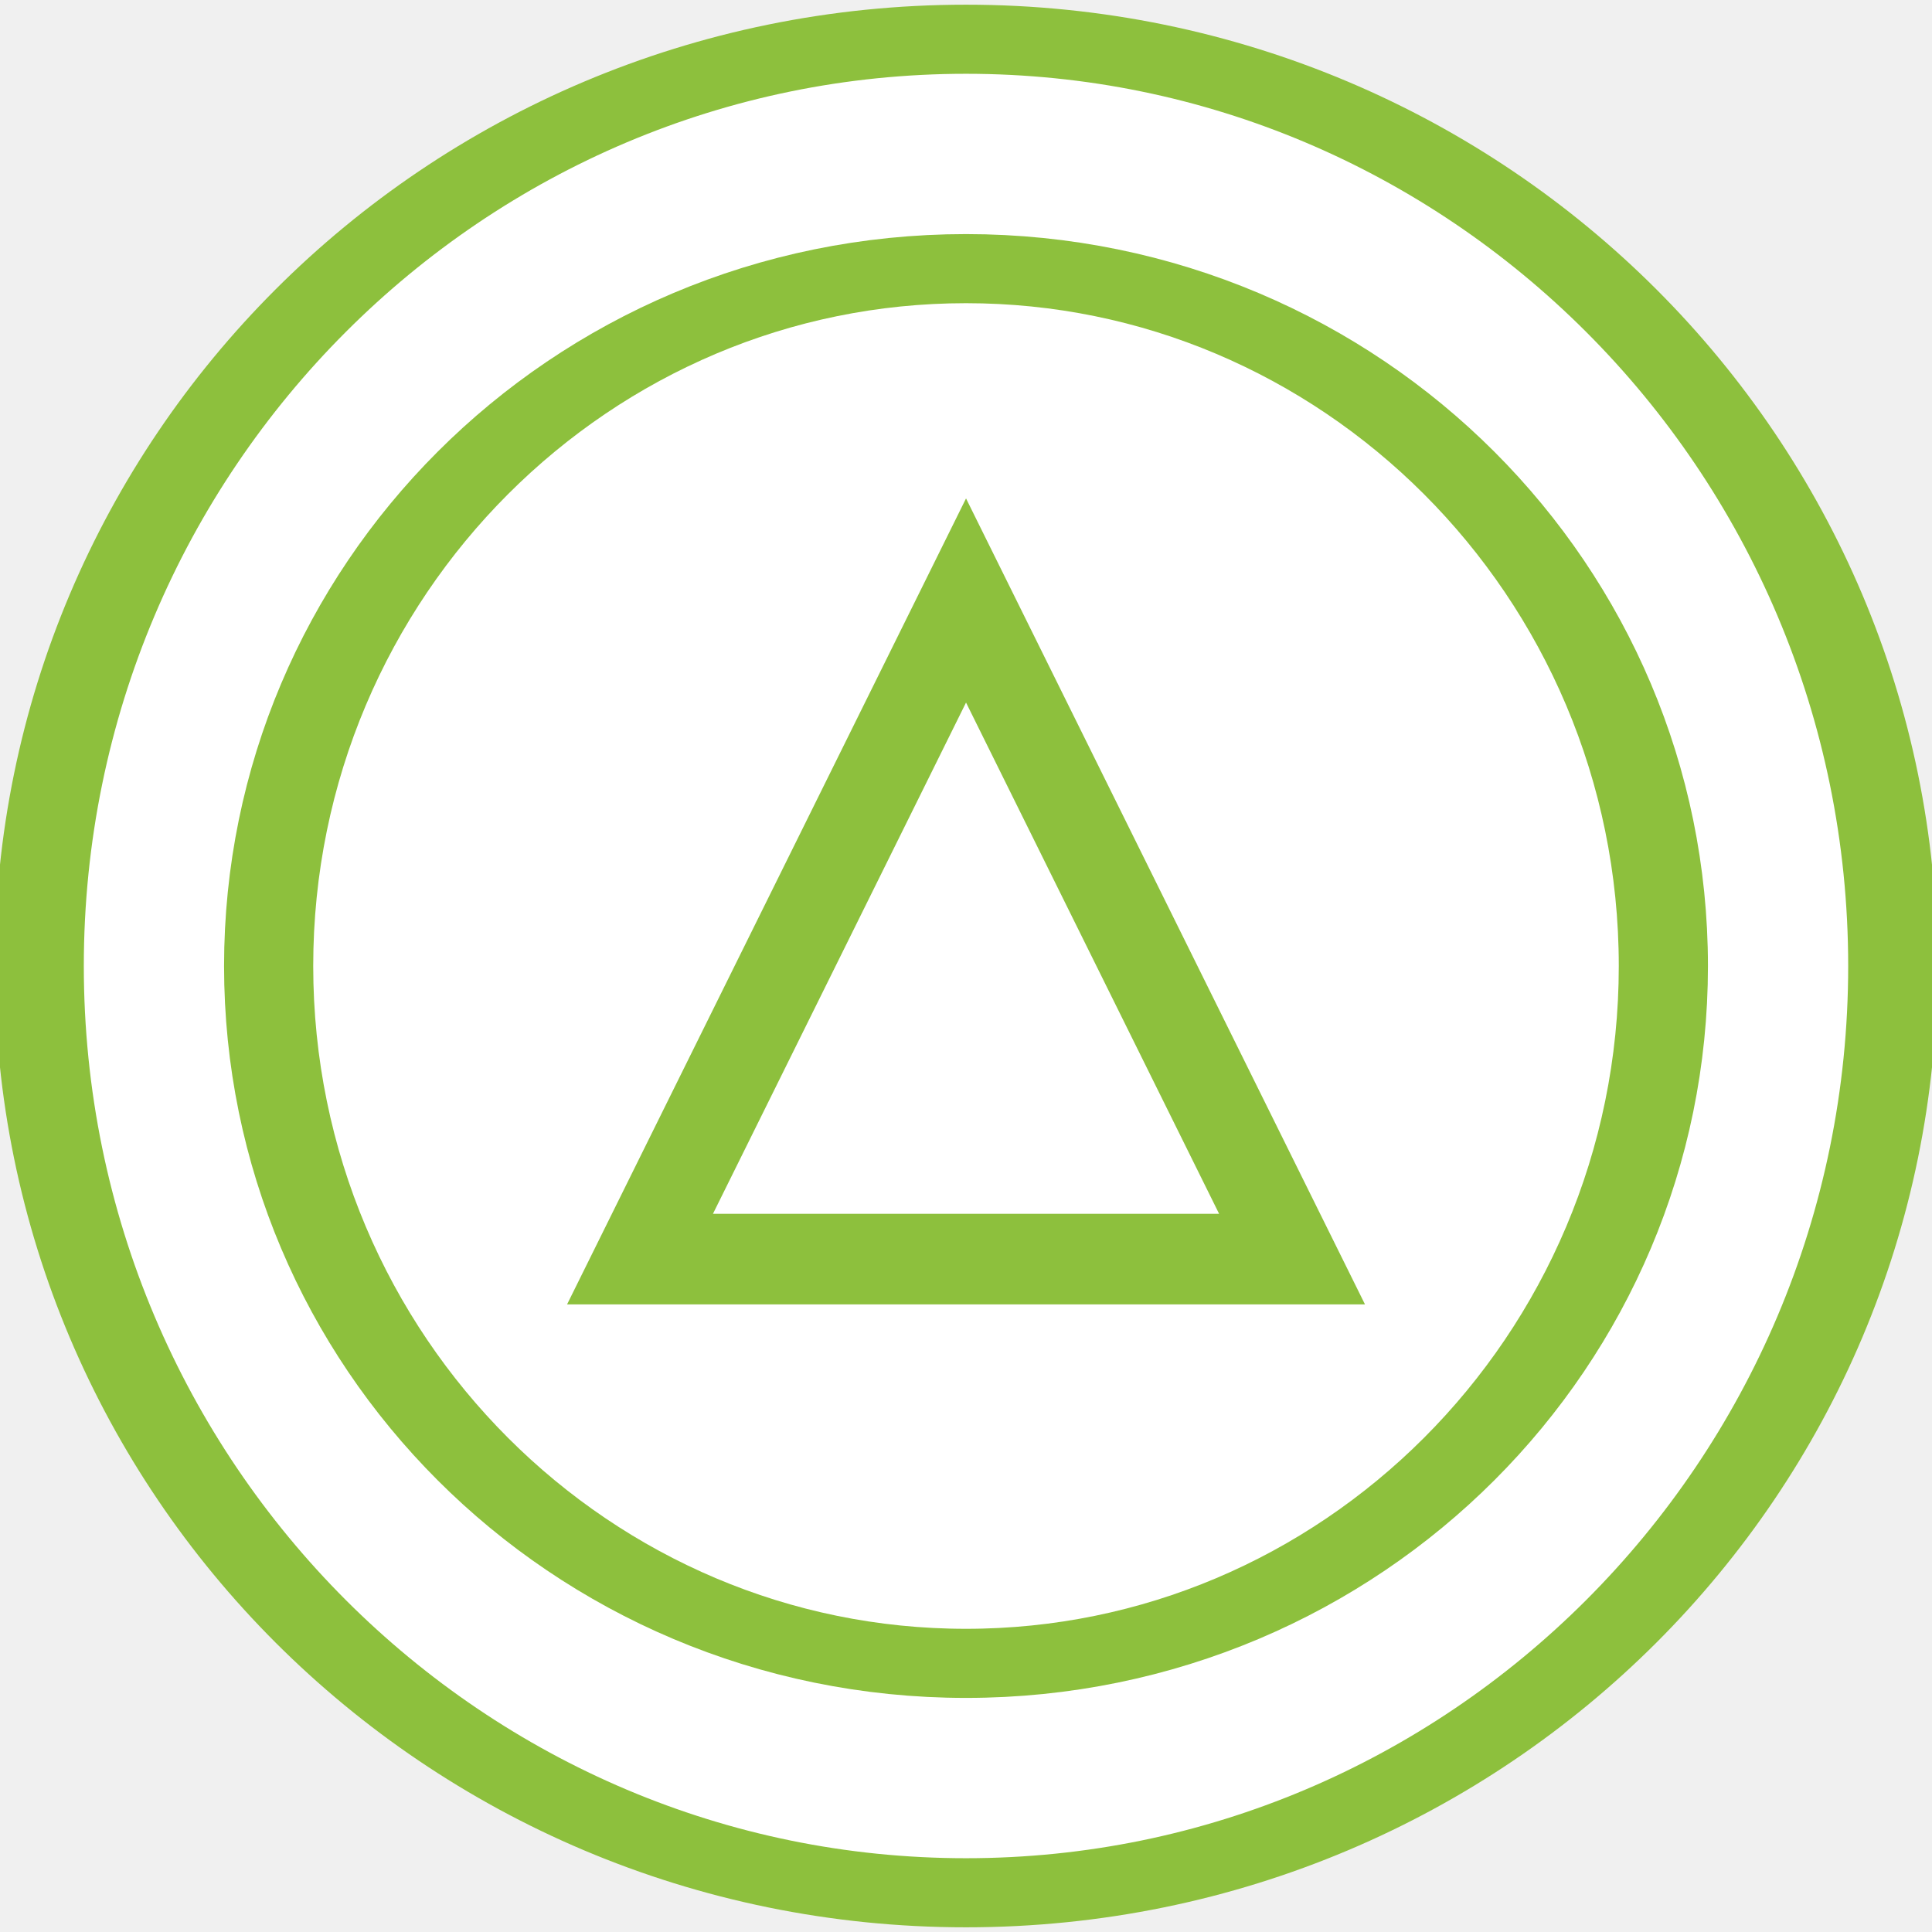
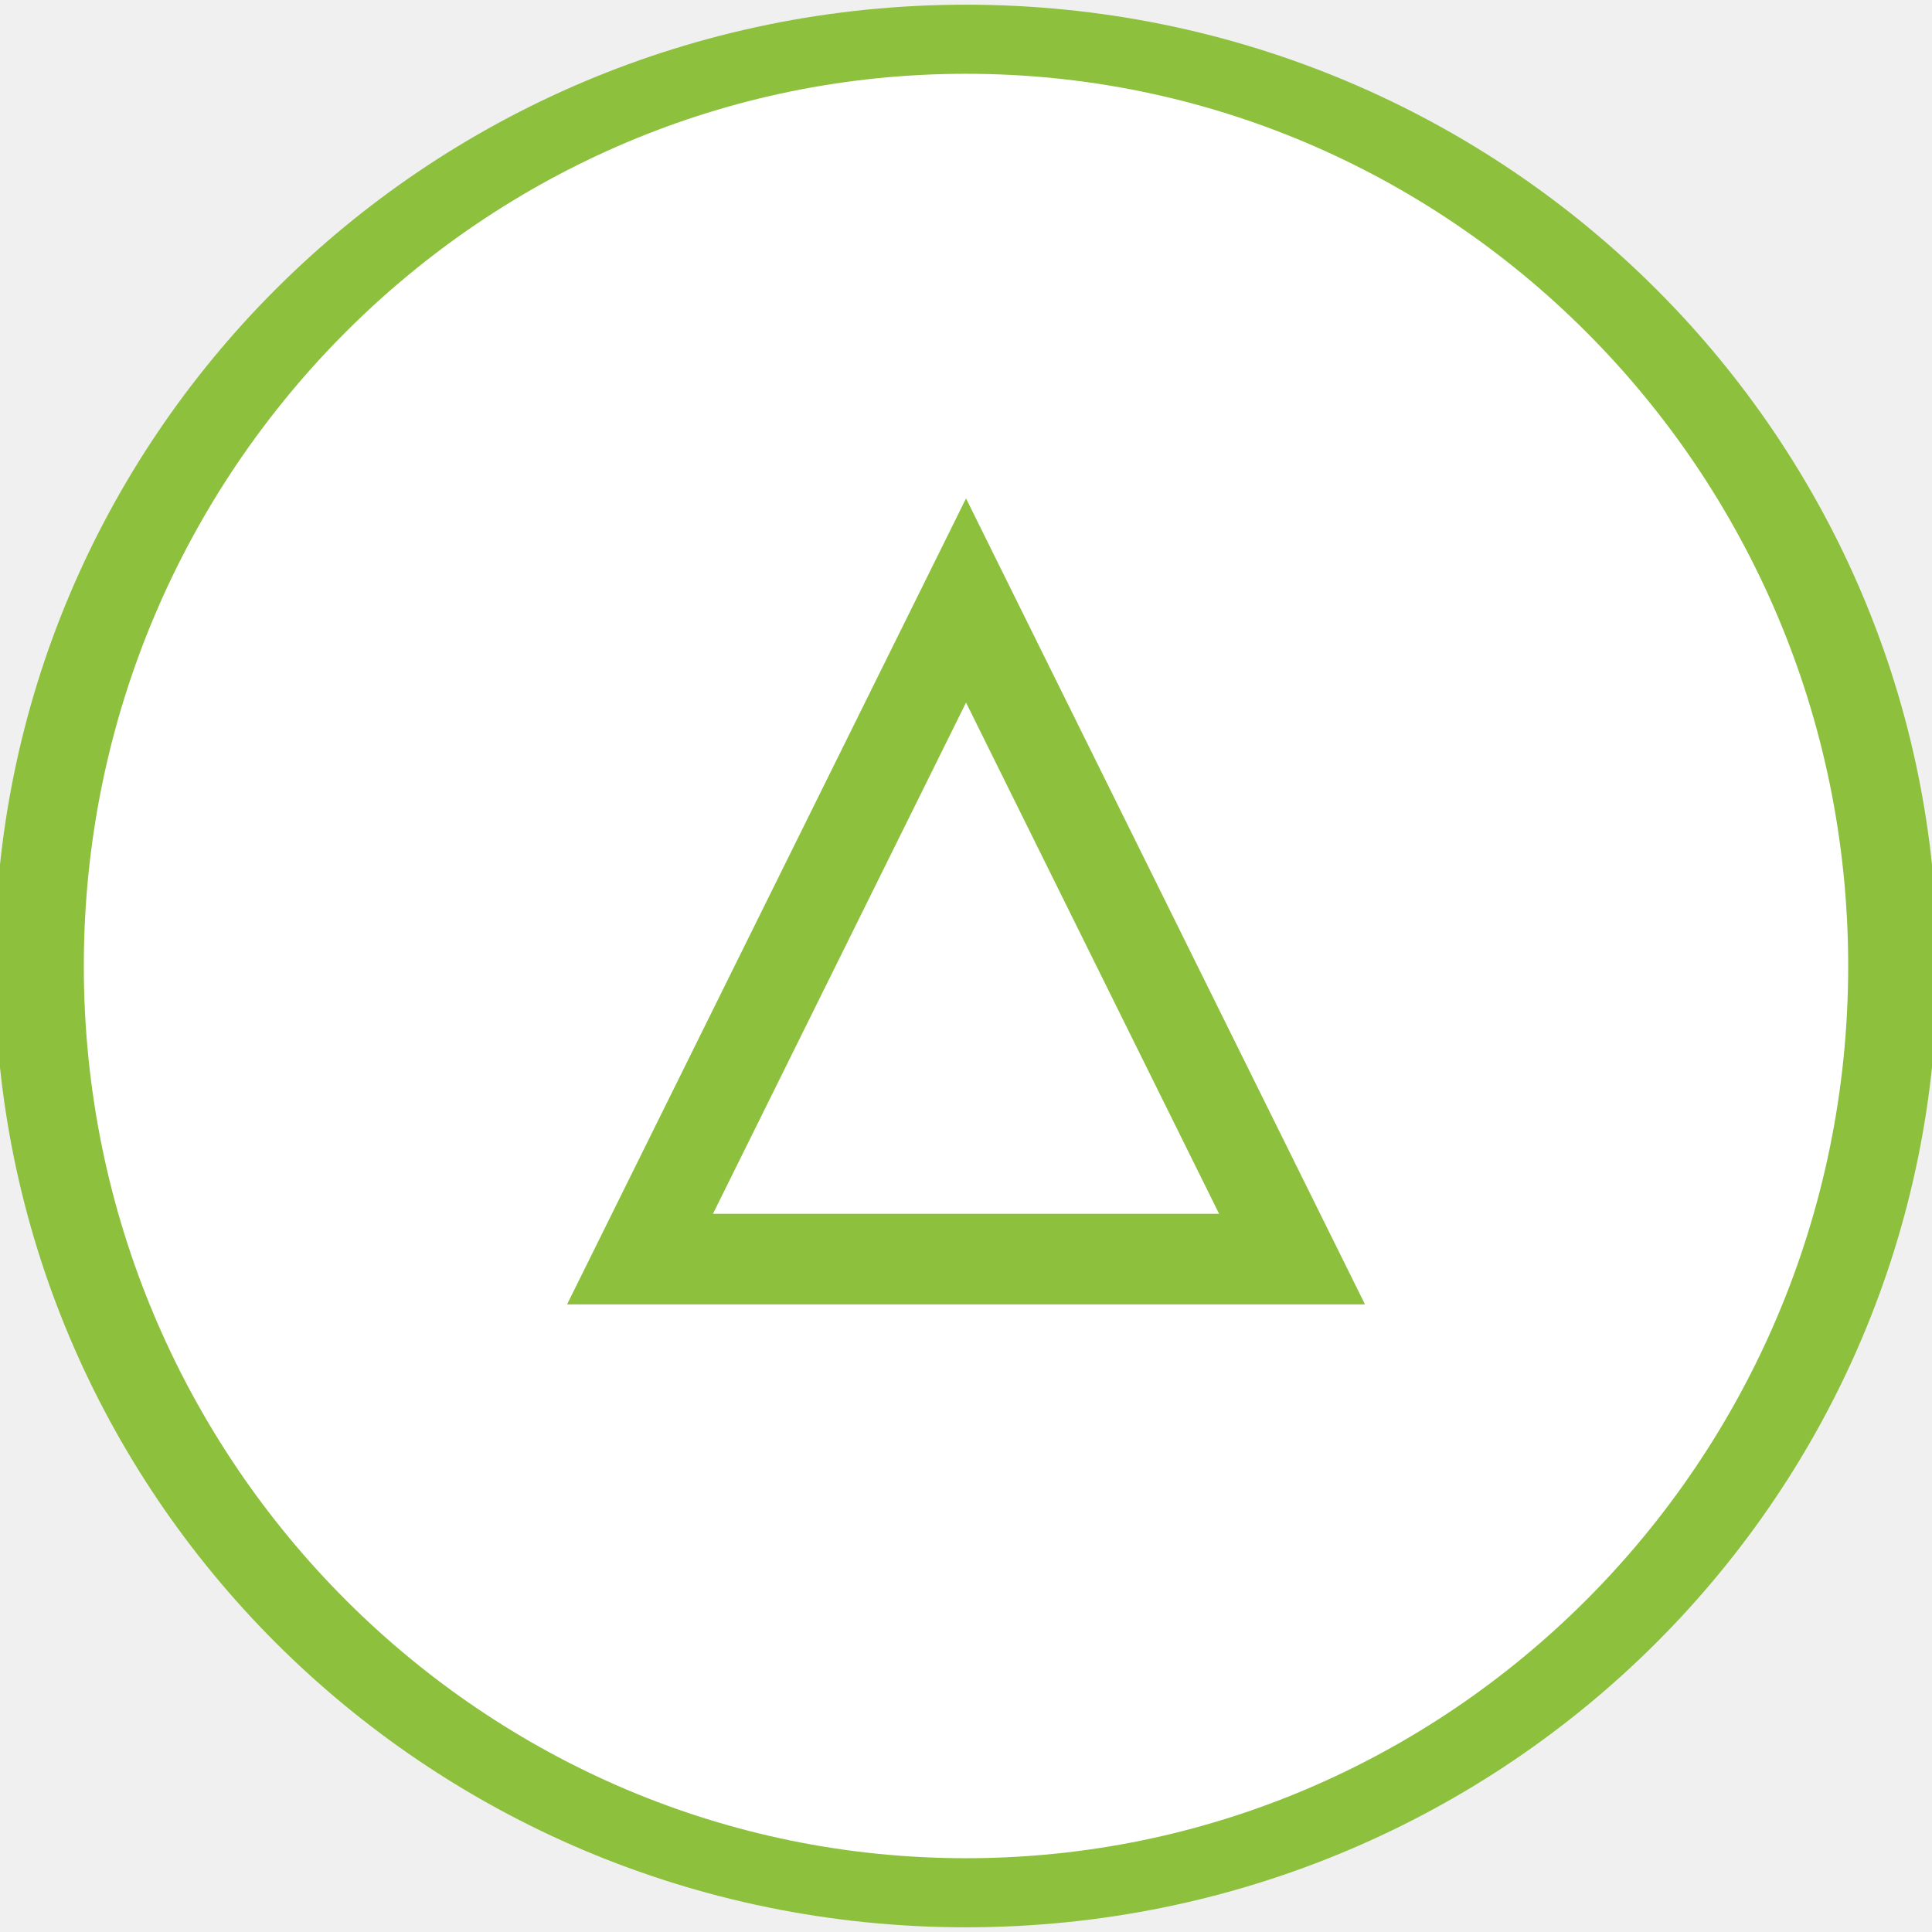
<svg xmlns="http://www.w3.org/2000/svg" width="32" height="32" id="svg5795" version="1.1">
  <defs id="defs5797" />
  <g id="layer1" transform="translate(0,-1020.362)">
    <g transform="translate(-104.0875,739.686)" id="g5756" style="stroke:#8dc03d;stroke-opacity:1">
      <g transform="translate(0.7788497,260.4084)" id="g5217" style="stroke:#8dc03d;stroke-opacity:1">
        <path transform="matrix(0.3466136,0,0,0.2686256,81.18119,9.921926)" d="m 154.286,98.076 c 0,31.559 -19.827,57.143 -44.286,57.143 -24.458,0 -44.286,-25.584 -44.286,-57.143 0,-31.559 19.827,-57.143 44.286,-57.143 24.458,0 44.286,25.584 44.286,57.143 z" id="path5219" style="fill:#ffffff;fill-opacity:1;stroke:#8dc03d;stroke-width:4.26;stroke-miterlimit:4;stroke-opacity:1;stroke-dasharray:none" />
-         <path transform="matrix(0.2608165,0,0,0.2021328,90.61888,16.4433)" d="m 154.286,98.076 c 0,31.559 -19.827,57.143 -44.286,57.143 -24.458,0 -44.286,-25.584 -44.286,-57.143 0,-31.559 19.827,-57.143 44.286,-57.143 24.458,0 44.286,25.584 44.286,57.143 z" id="path5221" style="fill:#ffffff;fill-opacity:1;stroke:#8dc03d;stroke-width:5.662;stroke-miterlimit:4;stroke-opacity:1;stroke-dasharray:none" />
      </g>
      <path style="fill:none;stroke:#8dc03d;stroke-width:1.5;stroke-linecap:butt;stroke-linejoin:miter;stroke-miterlimit:4;stroke-opacity:1;stroke-dasharray:none" d="m 120.088,290.622 5.4,10.909 -10.8,0 z" id="path5223" />
    </g>
  </g>
</svg>
